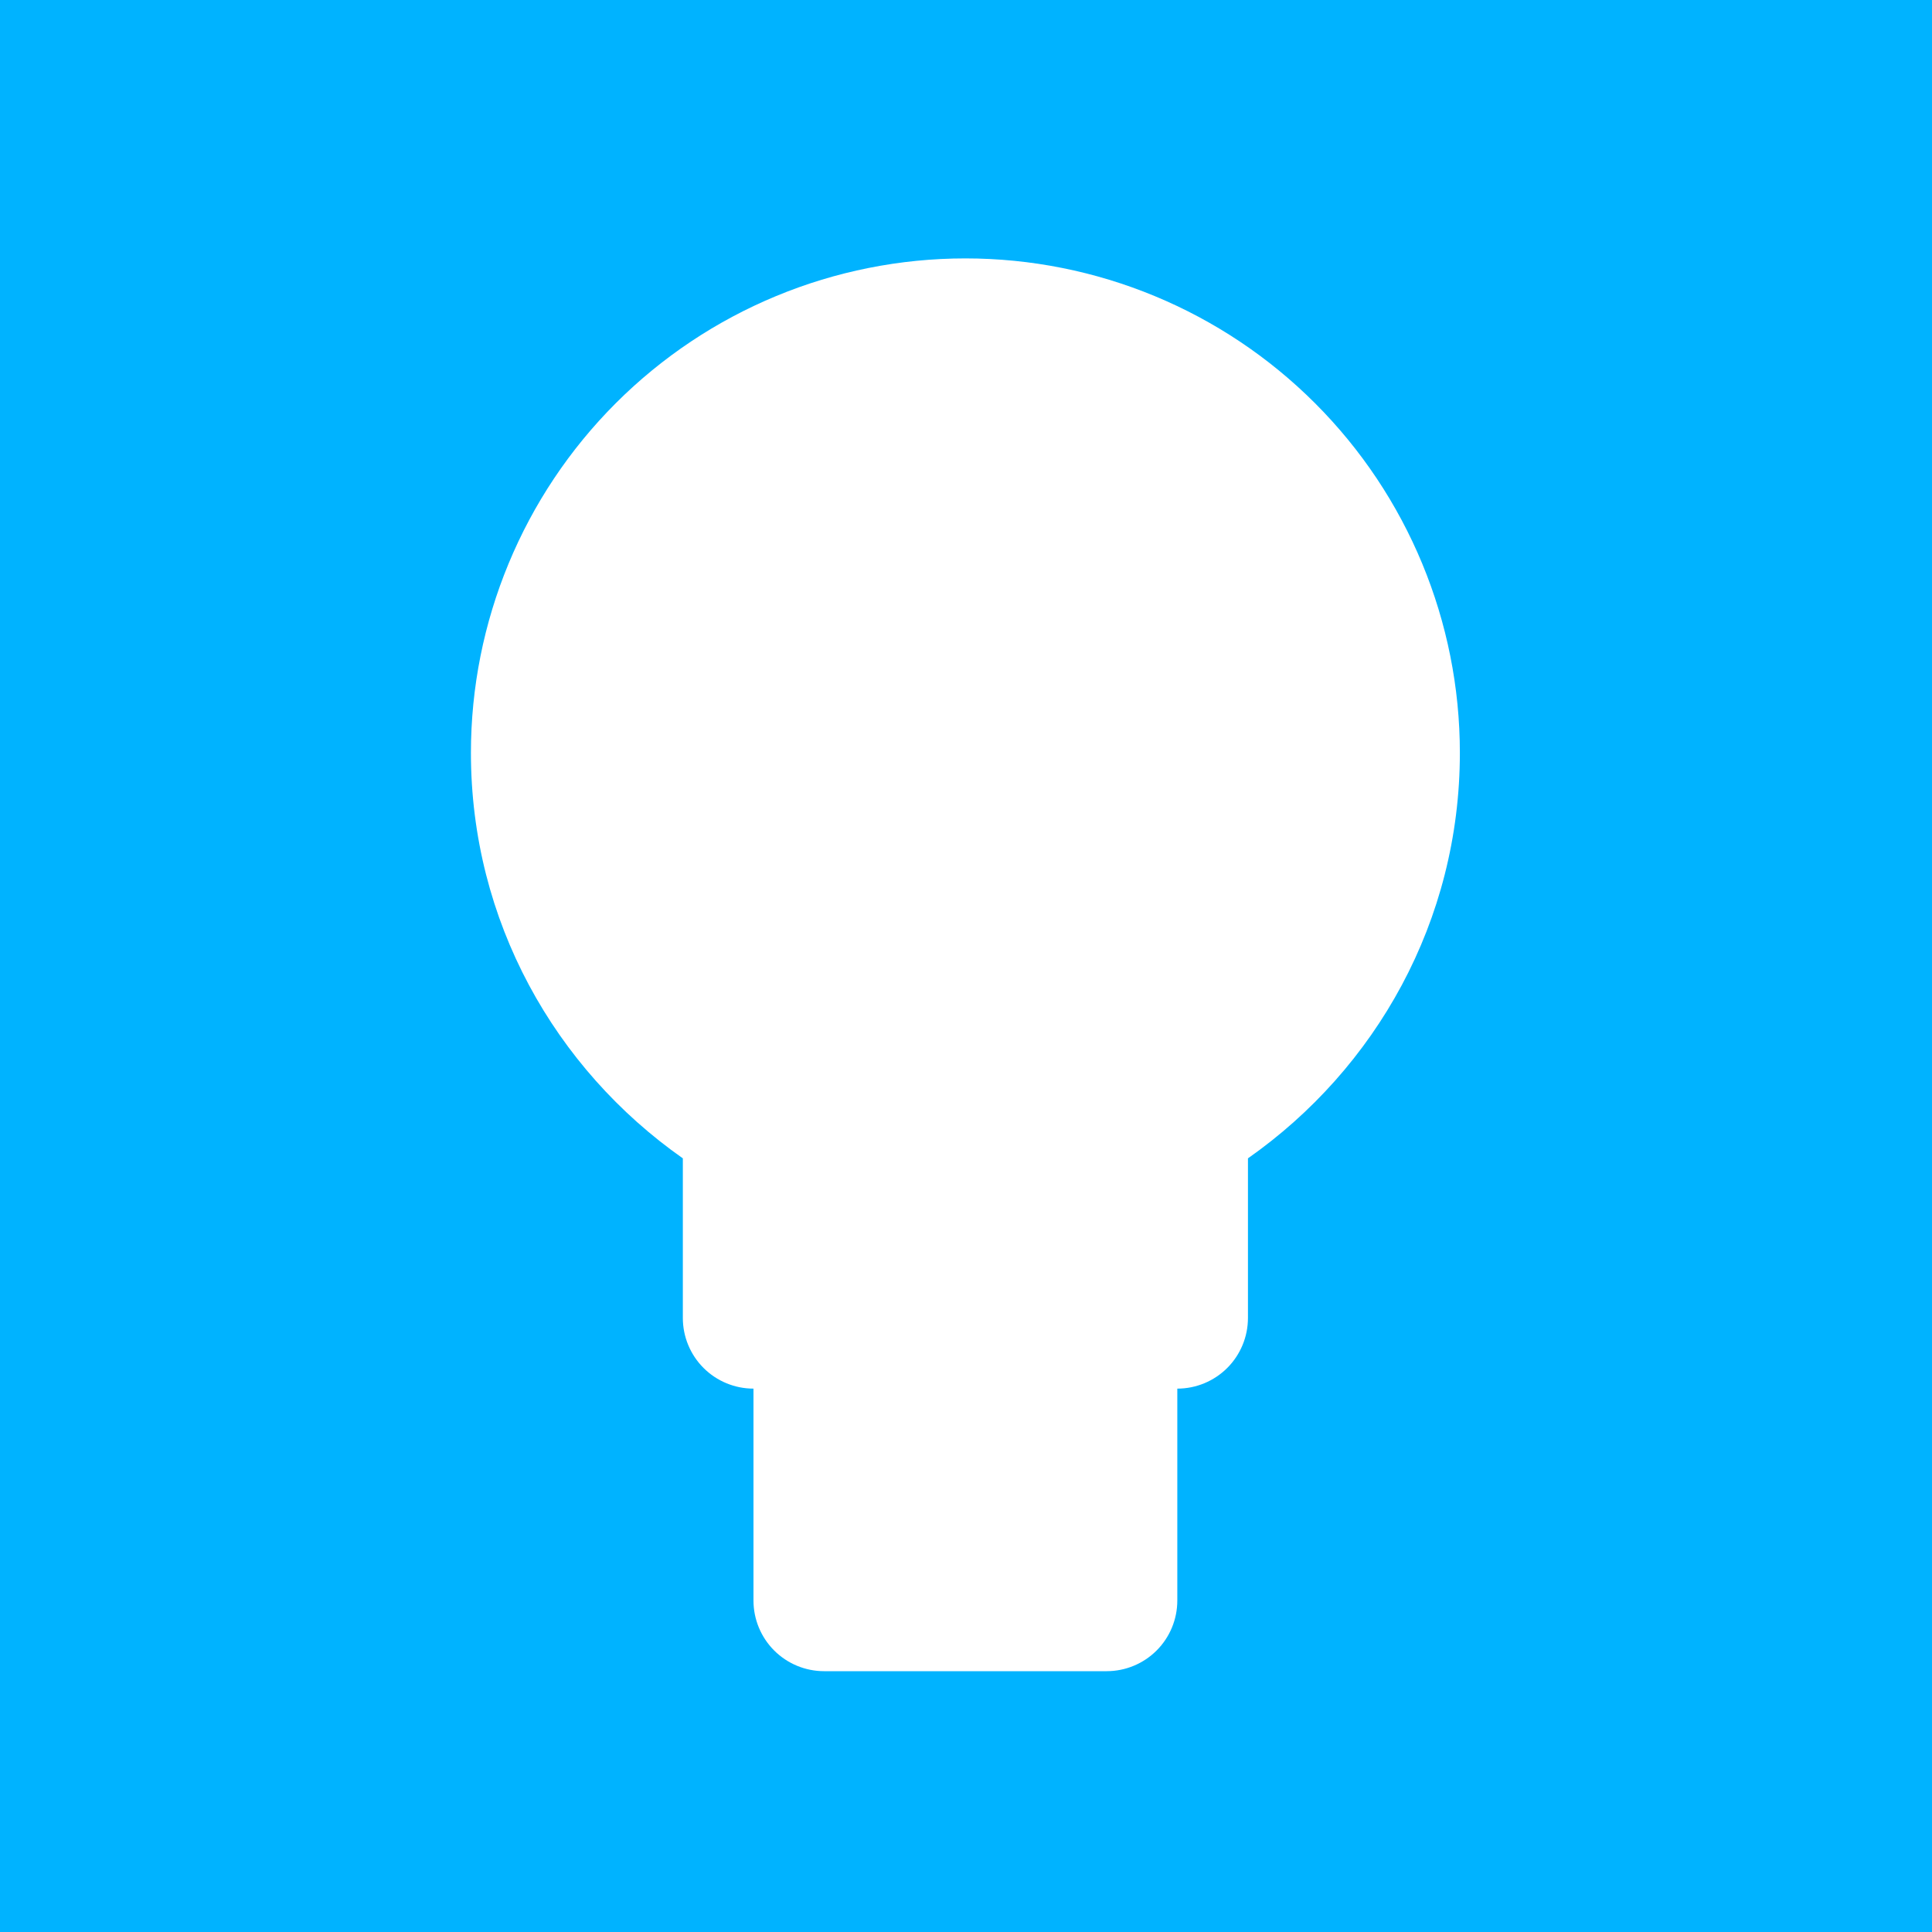
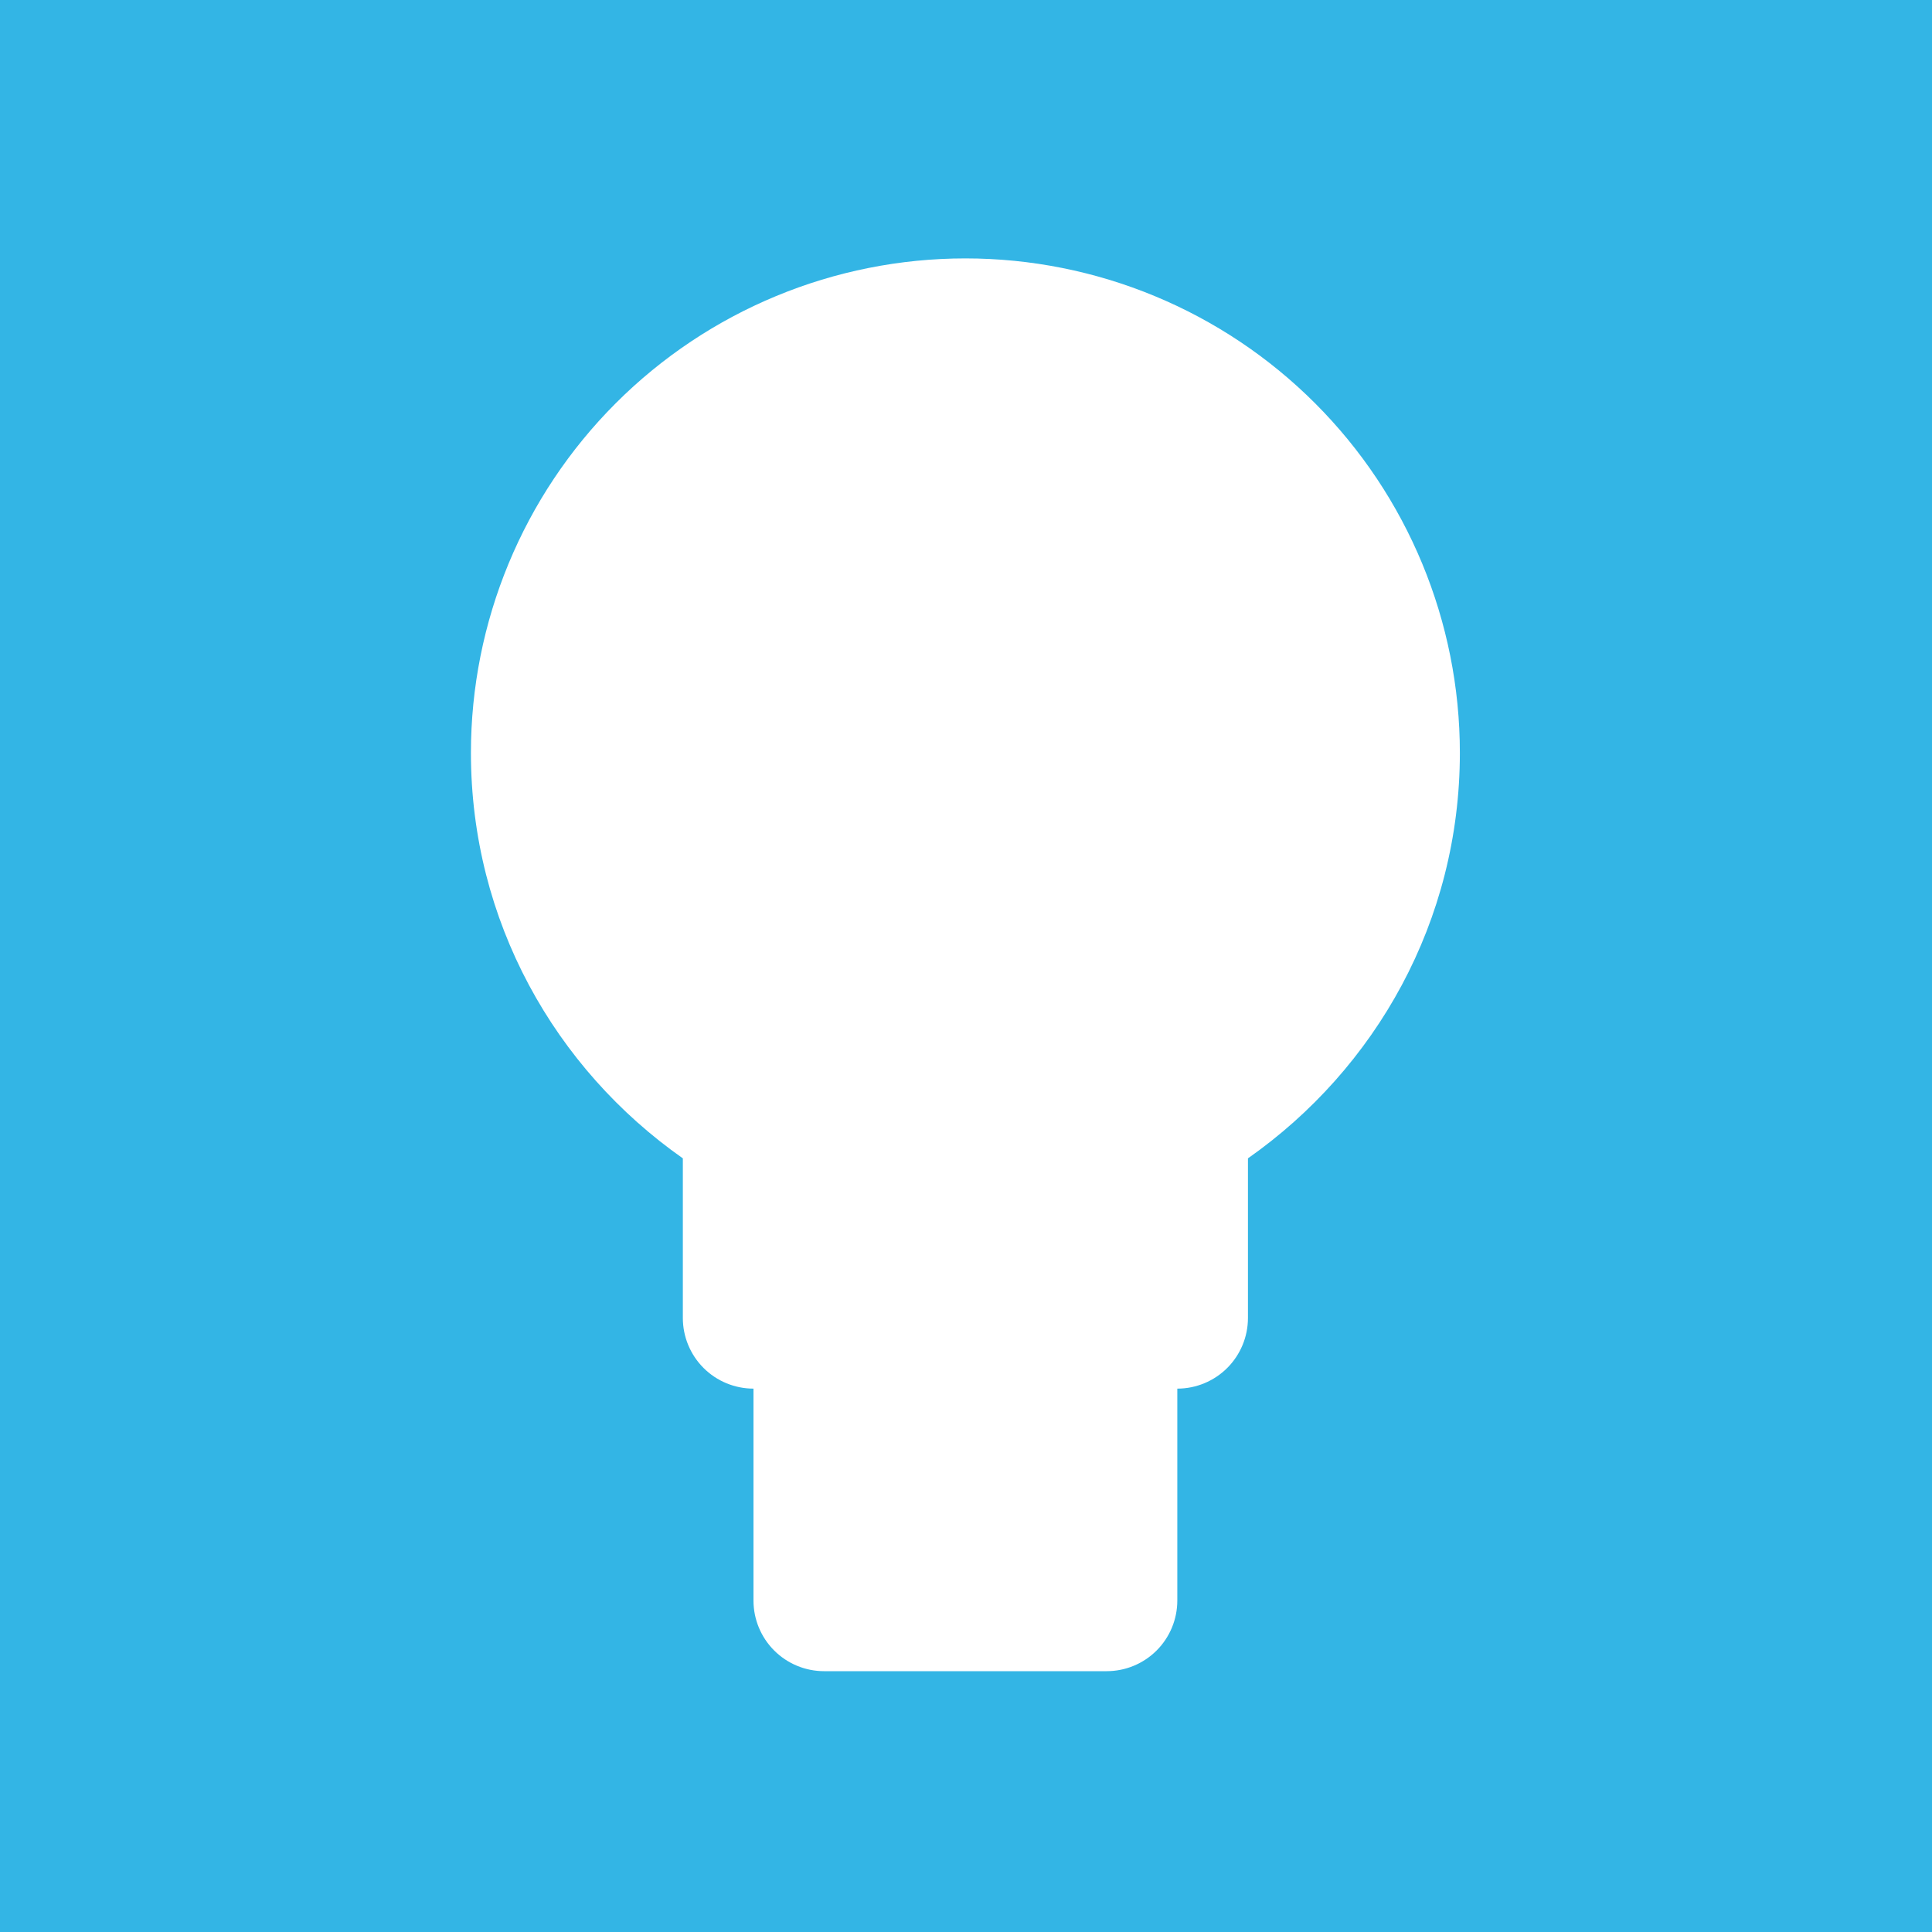
<svg xmlns="http://www.w3.org/2000/svg" width="800" height="800" viewBox="0 0 800 800">
-   <rect x="-80" y="-80" width="960" height="960" fill="rgb(0%, 70.196%, 100%)" fill-opacity="1" />
+   <rect x="-80" y="-80" width="960" height="960" fill="#33b5e5" fill-opacity="1" />
  <path fill-rule="nonzero" fill="rgb(100%, 100%, 100%)" fill-opacity="1" d="M 399.75 107 C 345.445 107 293.367 128.57 254.969 166.969 C 216.57 205.367 195 257.445 195 311.75 C 195 381.363 229.809 442.496 282.75 479.645 L 282.75 545.75 C 282.75 553.508 285.832 560.945 291.316 566.434 C 296.805 571.918 304.242 575 312 575 L 487.5 575 C 495.258 575 502.695 571.918 508.184 566.434 C 513.668 560.945 516.75 553.508 516.75 545.75 L 516.75 479.645 C 569.691 442.496 604.5 381.363 604.5 311.75 C 604.5 257.445 582.93 205.367 544.531 166.969 C 506.133 128.57 454.055 107 399.75 107 Z M 312 662.75 C 312 670.508 315.082 677.945 320.566 683.434 C 326.055 688.918 333.492 692 341.25 692 L 458.25 692 C 466.008 692 473.445 688.918 478.934 683.434 C 484.418 677.945 487.5 670.508 487.5 662.75 L 487.5 575 L 312 575 Z M 312 662.75 " />
</svg>
